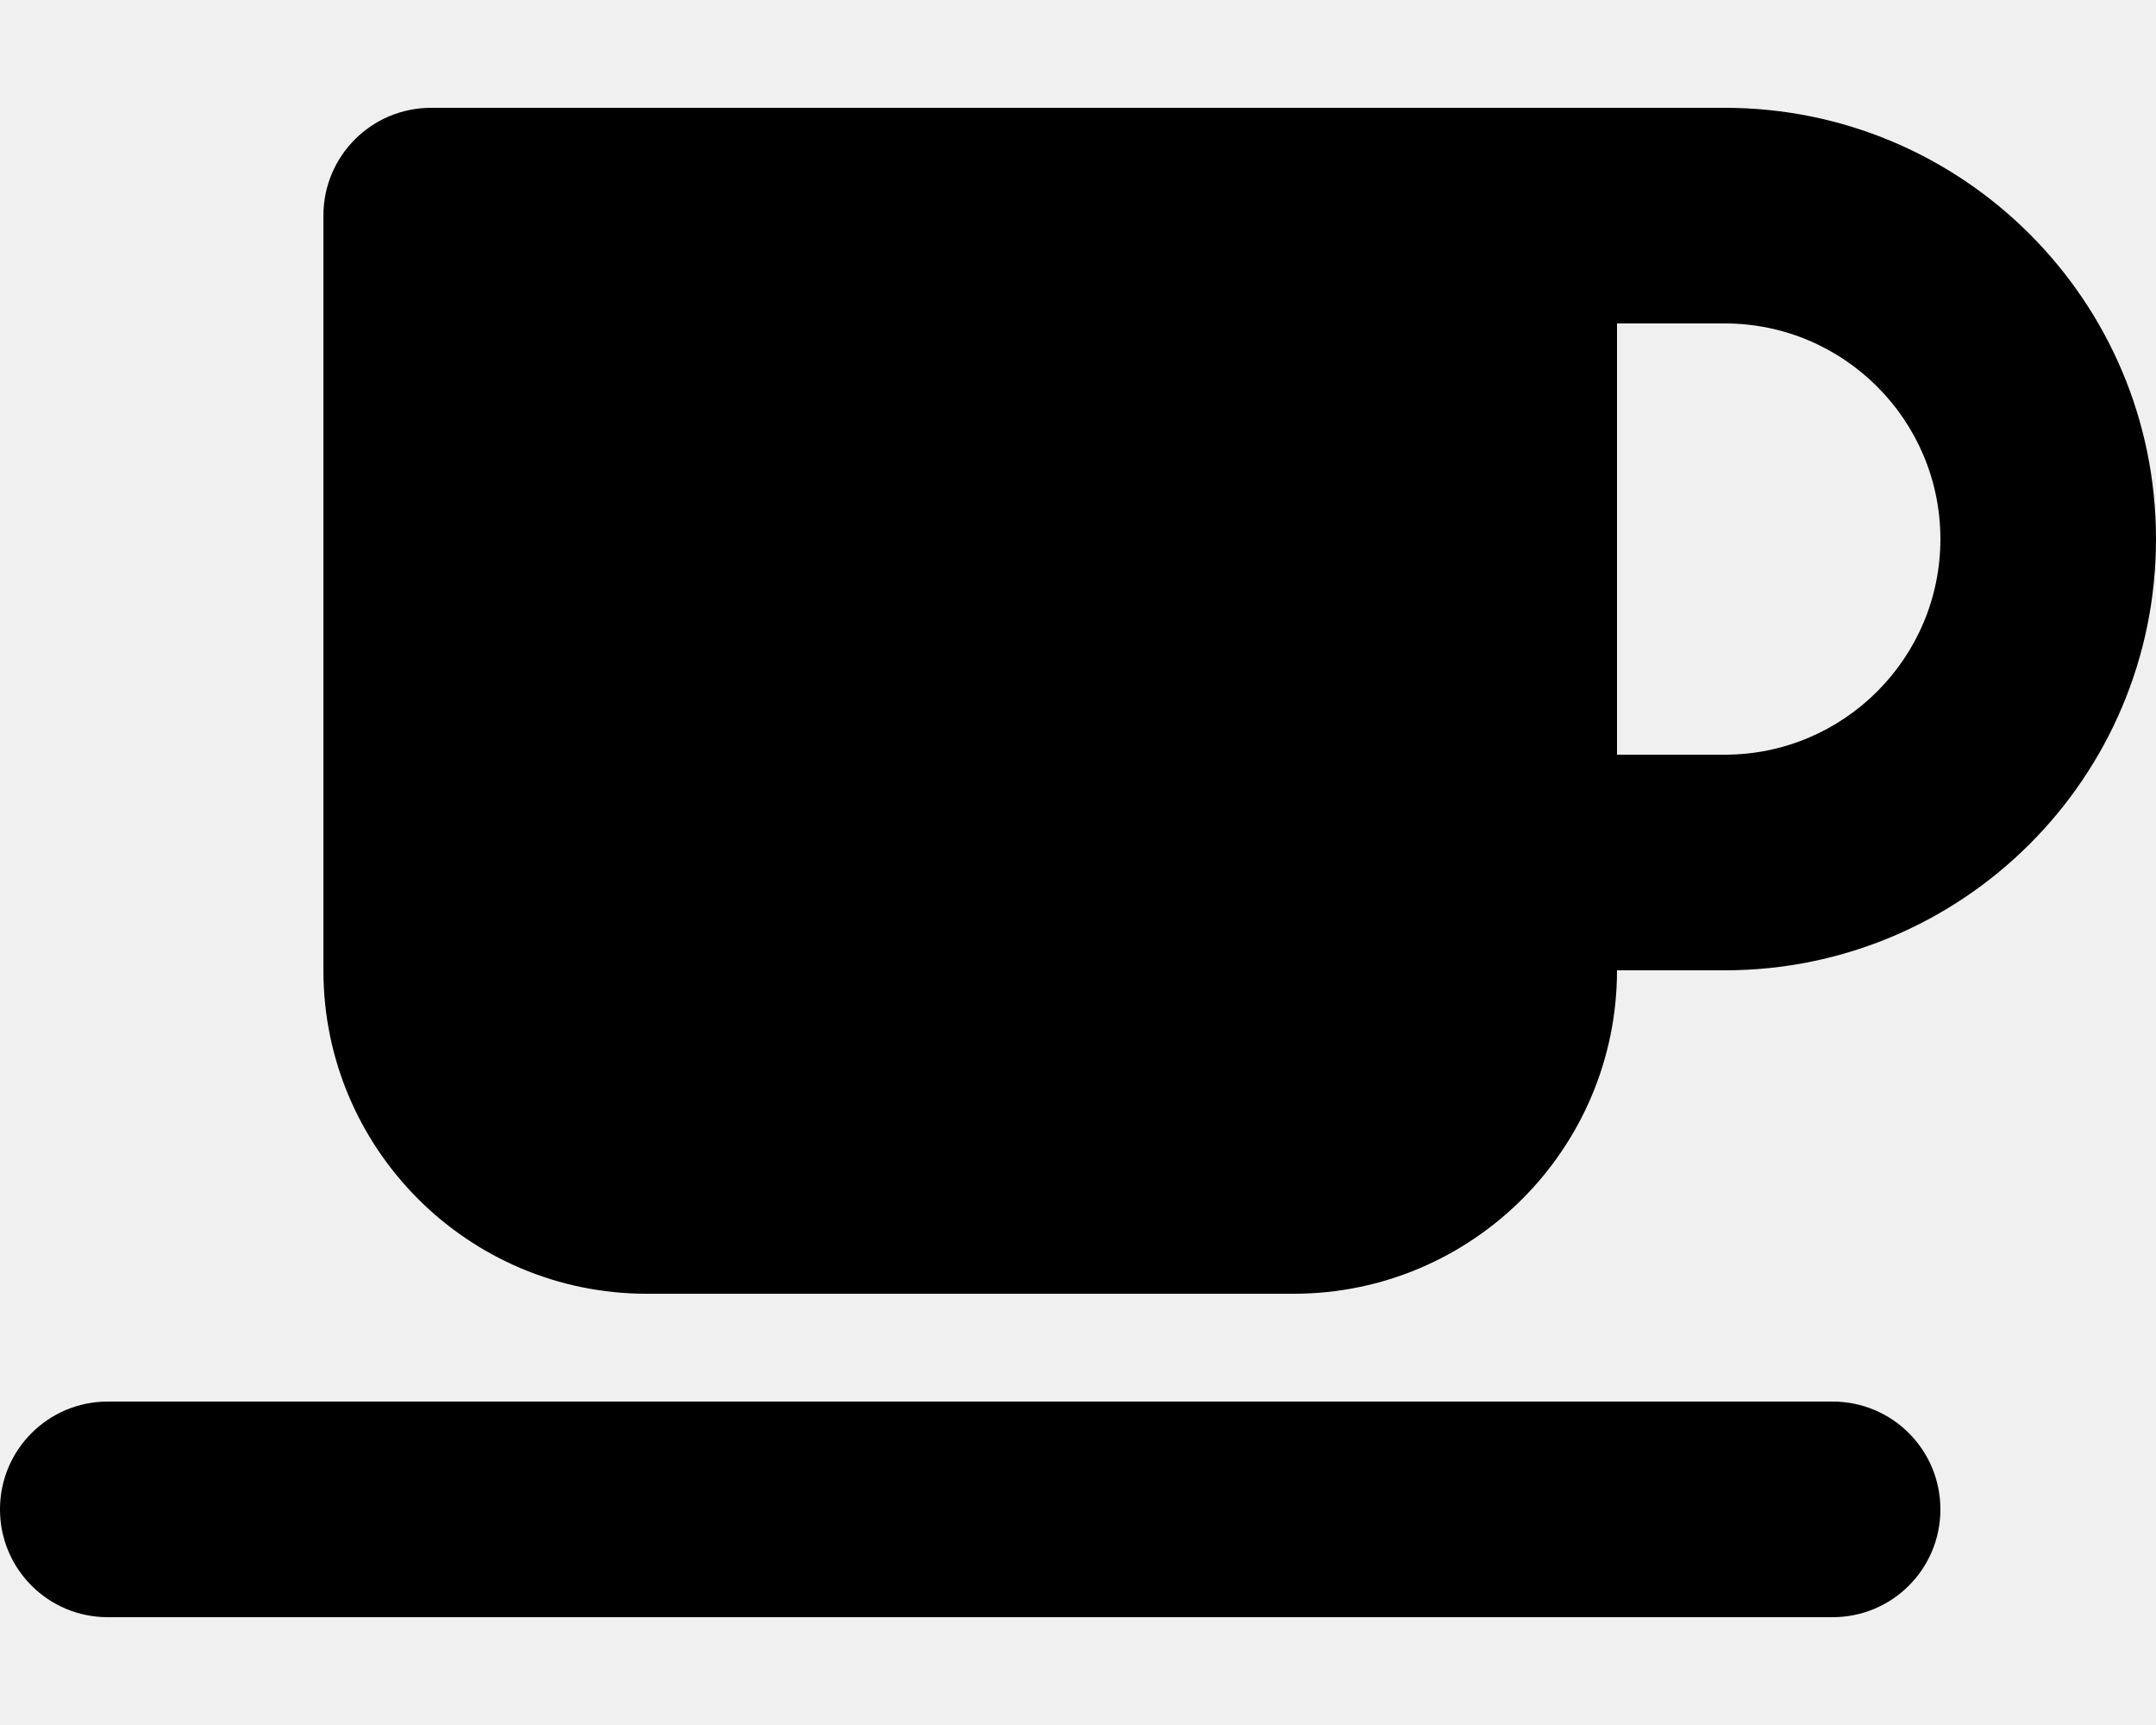
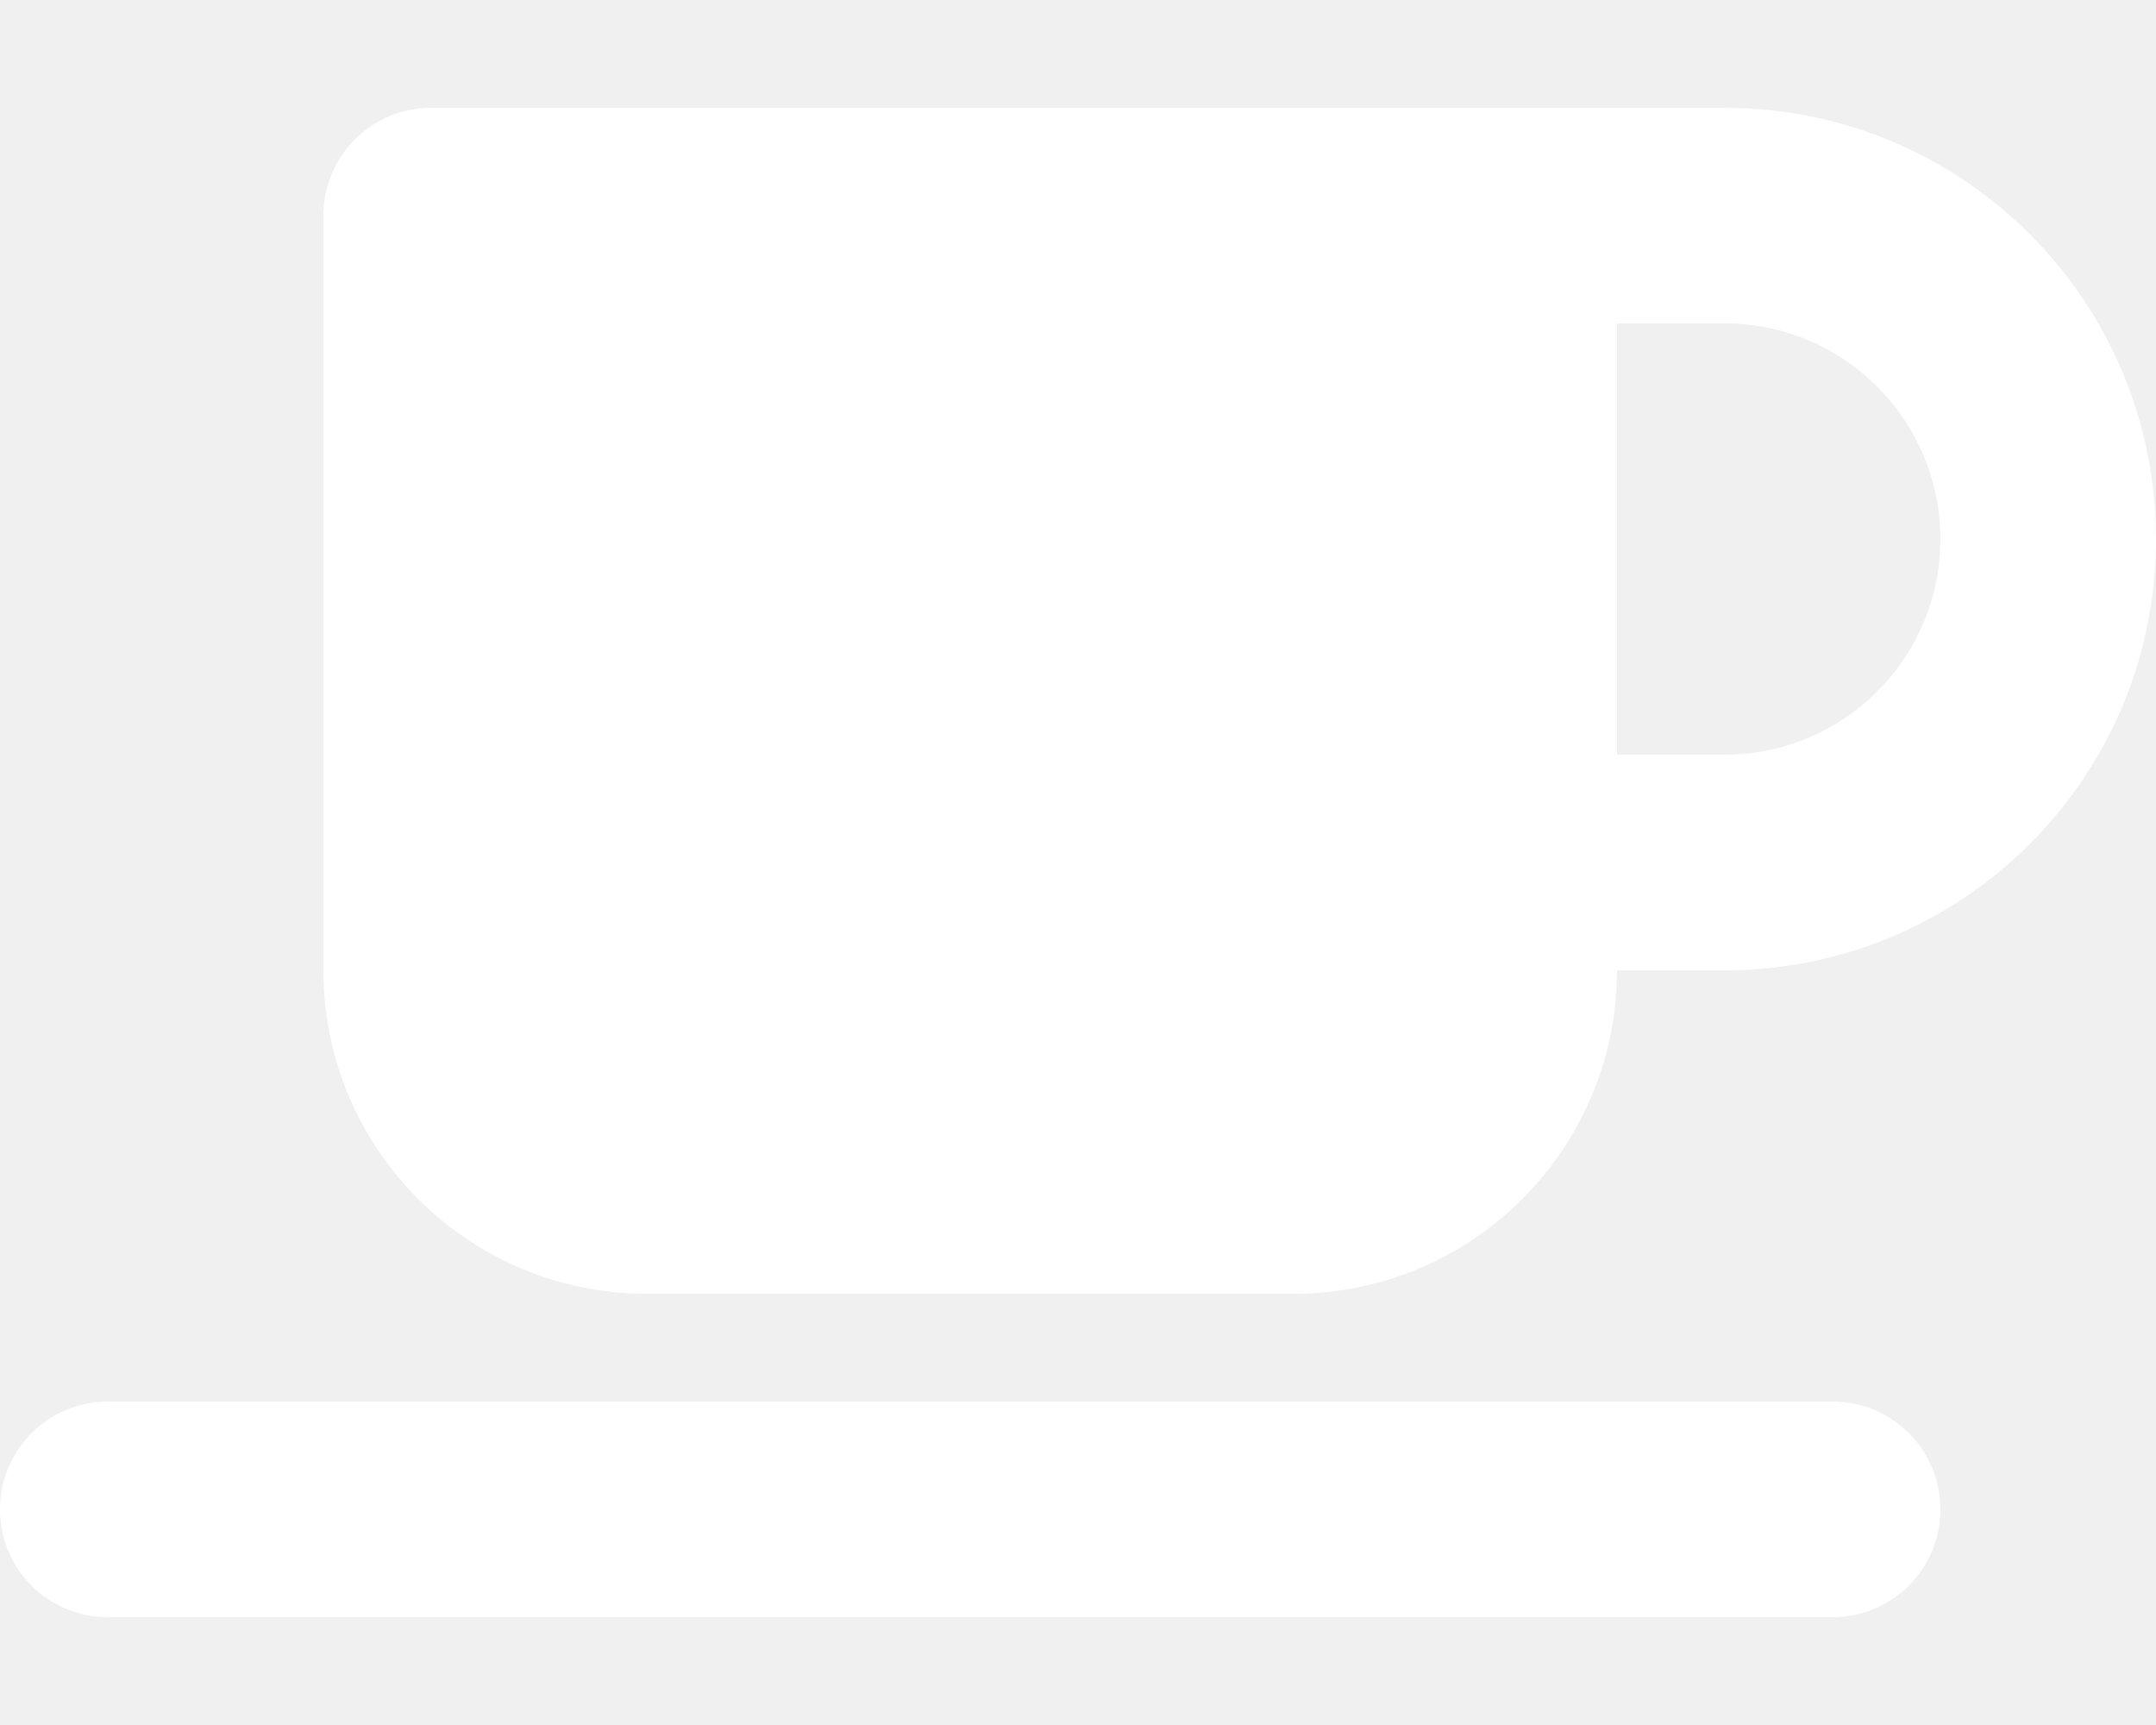
- <svg xmlns="http://www.w3.org/2000/svg" viewBox="0 0 640 512">
+ <svg xmlns="http://www.w3.org/2000/svg" viewBox="0 0 640 512" fill="#fff">
  <path d="M96 64c0-17.7 14.3-32 32-32l320 0 64 0c70.7 0 128 57.3 128 128s-57.3 128-128 128l-32 0c0 53-43 96-96 96l-192 0c-53 0-96-43-96-96L96 64zM480 224l32 0c35.3 0 64-28.7 64-64s-28.7-64-64-64l-32 0 0 128zM32 416l512 0c17.7 0 32 14.3 32 32s-14.3 32-32 32L32 480c-17.7 0-32-14.3-32-32s14.3-32 32-32z" />
</svg>
